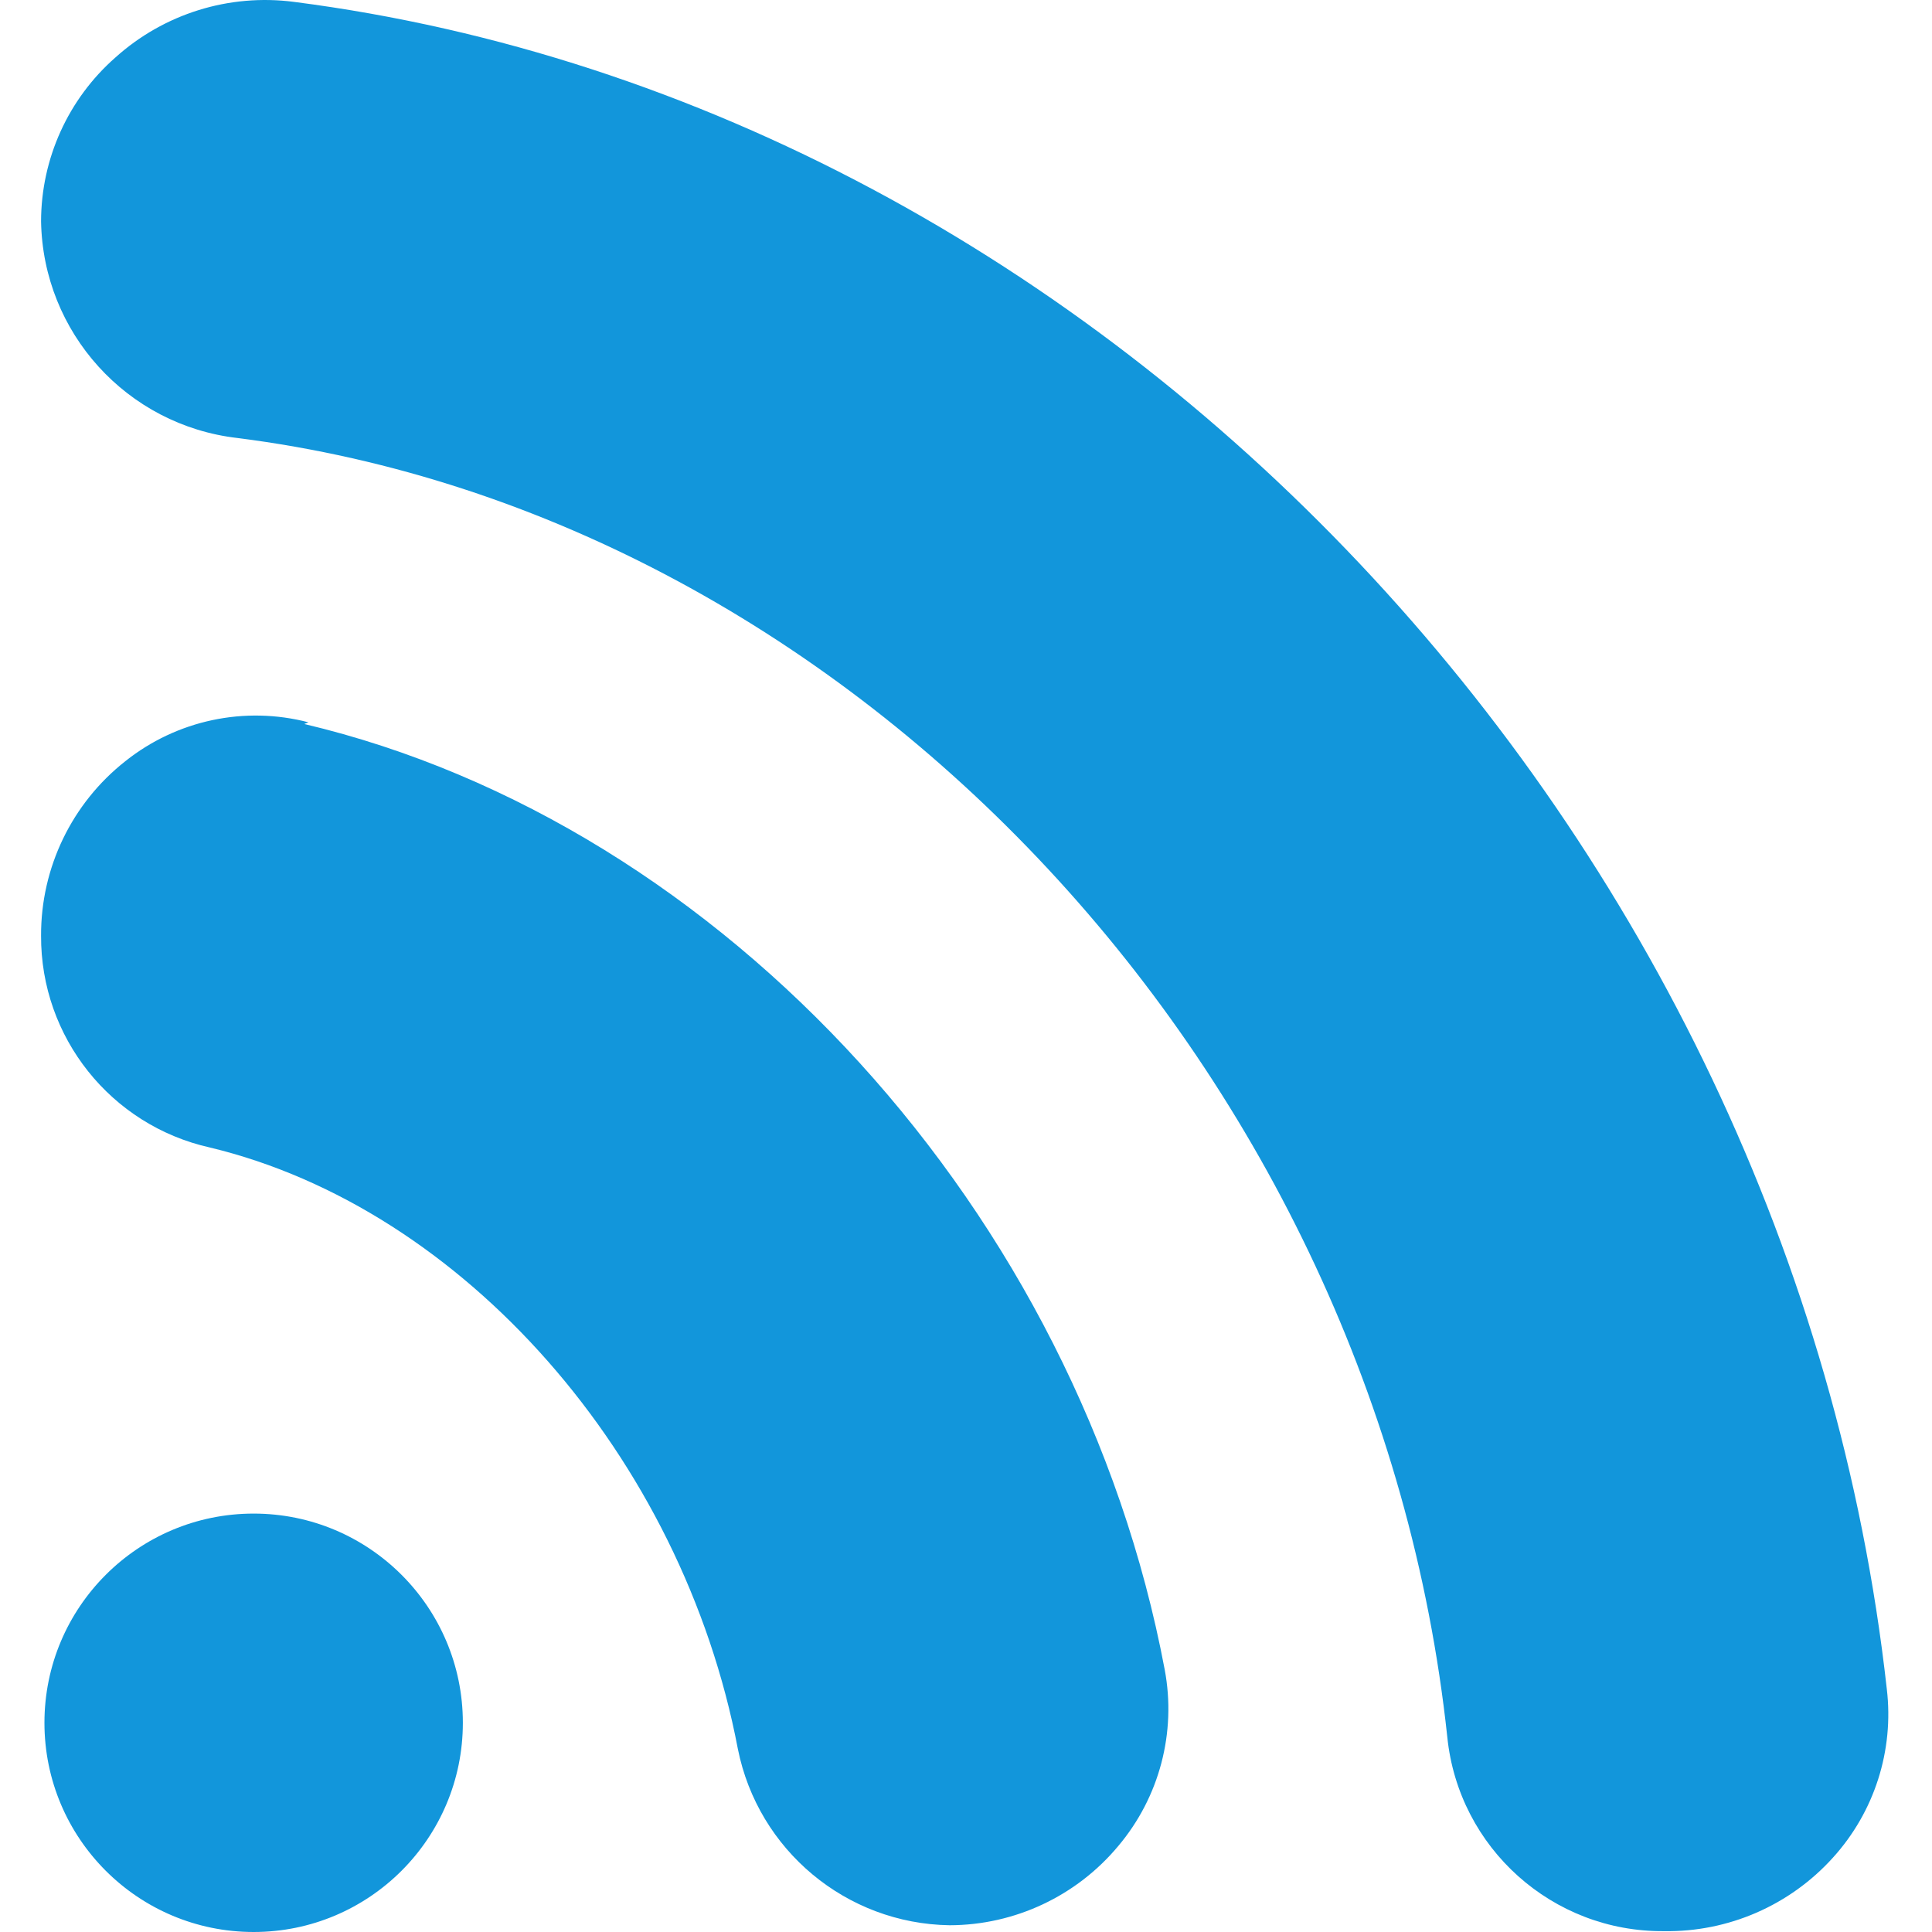
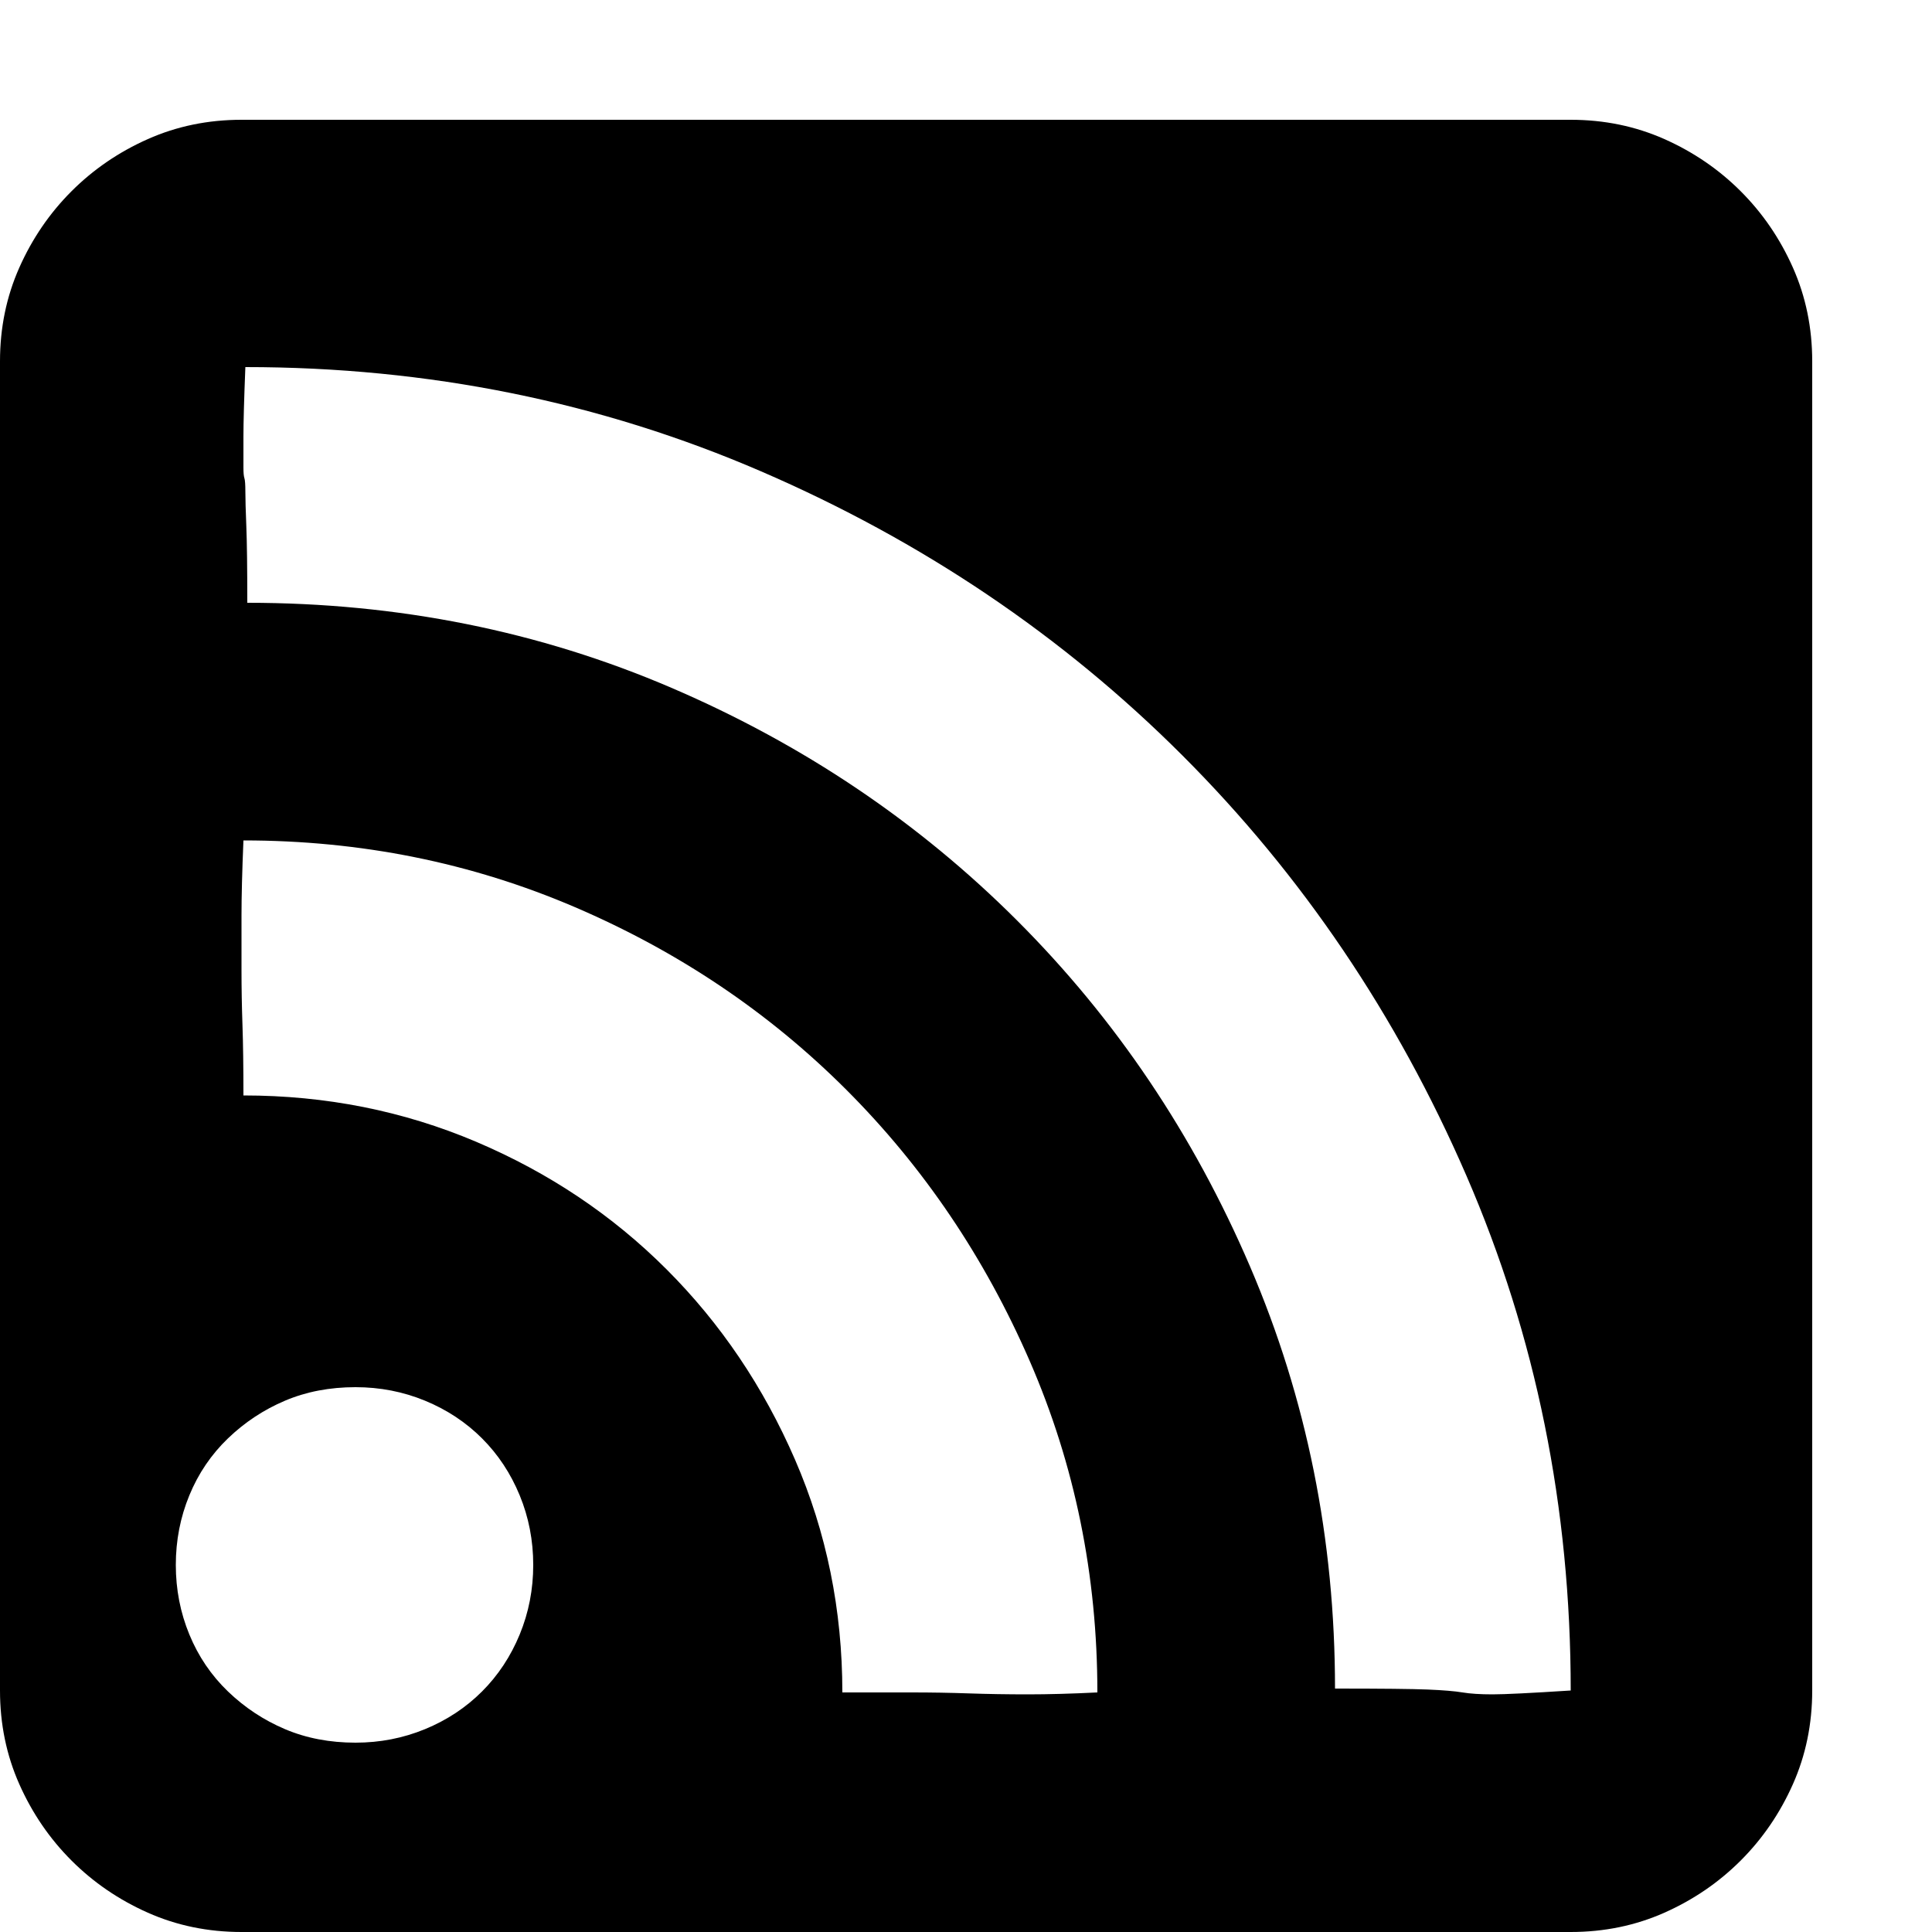
- <svg xmlns="http://www.w3.org/2000/svg" t="1650163375519" class="icon" viewBox="0 0 1024 1024" version="1.1" p-id="4438" width="200" height="200">
+ <svg xmlns="http://www.w3.org/2000/svg" t="1650500675799" class="icon" viewBox="0 0 1024 1024" version="1.1" p-id="2860" width="200" height="200">
  <defs>
    <style type="text/css" />
  </defs>
-   <path d="M245.324 913.116a110.884 110.884 0 1 1-110.884-110.884A110.884 110.884 0 0 1 245.324 913.116zM155.902 1.008A118.485 118.485 0 0 0 61.114 30.517 115.802 115.802 0 0 0 21.768 117.257a117.59 117.59 0 0 0 104.177 114.908c327.733 41.581 603.601 337.57 641.159 688.552a114.461 114.461 0 0 0 114.908 102.836 118.038 118.038 0 0 0 89.422-38.899 113.119 113.119 0 0 0 28.615-89.422C949.526 440.966 586.471 56.45 155.902 1.008z m7.601 381.834A110.884 110.884 0 0 0 66.48 403.409a117.143 117.143 0 0 0-44.711 92.552 114.461 114.461 0 0 0 89.422 112.225c134.134 32.192 250.383 163.643 279.892 318.791a116.249 116.249 0 0 0 112.225 93.446 116.696 116.696 0 0 0 89.422-42.029 112.672 112.672 0 0 0 24.591-93.446C571.716 643.061 383.929 436.495 161.267 383.736z" fill="#1296db" p-id="4439" />
+   <path d="M832.512 63.488q26.624 0 49.664 10.24t40.448 27.648 27.648 40.448 10.24 49.664l0 704.512q0 26.624-10.24 49.664t-27.648 40.448-40.448 27.648-49.664 10.24l-704.512 0q-26.624 0-49.664-10.24t-40.448-27.648-27.648-40.448-10.24-49.664l0-704.512q0-26.624 10.24-49.664t27.648-40.448 40.448-27.648 49.664-10.24l704.512 0zM188.416 923.648q19.456 0 36.864-7.168t30.208-19.968 19.968-30.208 7.168-36.864-7.168-36.864-19.968-30.208-30.208-19.968-36.864-7.168q-20.48 0-37.376 7.168t-30.208 19.968-20.48 30.208-7.168 36.864 7.168 36.864 20.48 30.208 30.208 19.968 37.376 7.168zM446.464 897.024l36.864 0q15.36 0 30.208 0.512t31.232 0.512 36.864-1.024q0-93.184-35.84-175.616t-97.28-143.872-143.872-96.768-175.616-35.328q-1.024 24.576-1.024 39.936l0 28.672q0 14.336 0.512 29.184t0.512 37.376q65.536 0 123.392 24.576t100.864 67.584 68.096 100.864 25.088 123.392zM707.584 894.976q36.864 0 49.152 0.512t18.432 1.536 15.872 1.024 41.472-2.048q0-145.408-55.296-272.896t-150.528-222.72-223.232-150.528-273.408-55.296q-1.024 25.6-1.024 36.864l0 16.384q0 4.096 0.512 5.632t0.512 7.168 0.512 18.432 0.512 40.448q119.808 0 224.768 45.056t183.296 123.392 123.392 183.296 45.056 223.744z" p-id="2861" />
</svg>
